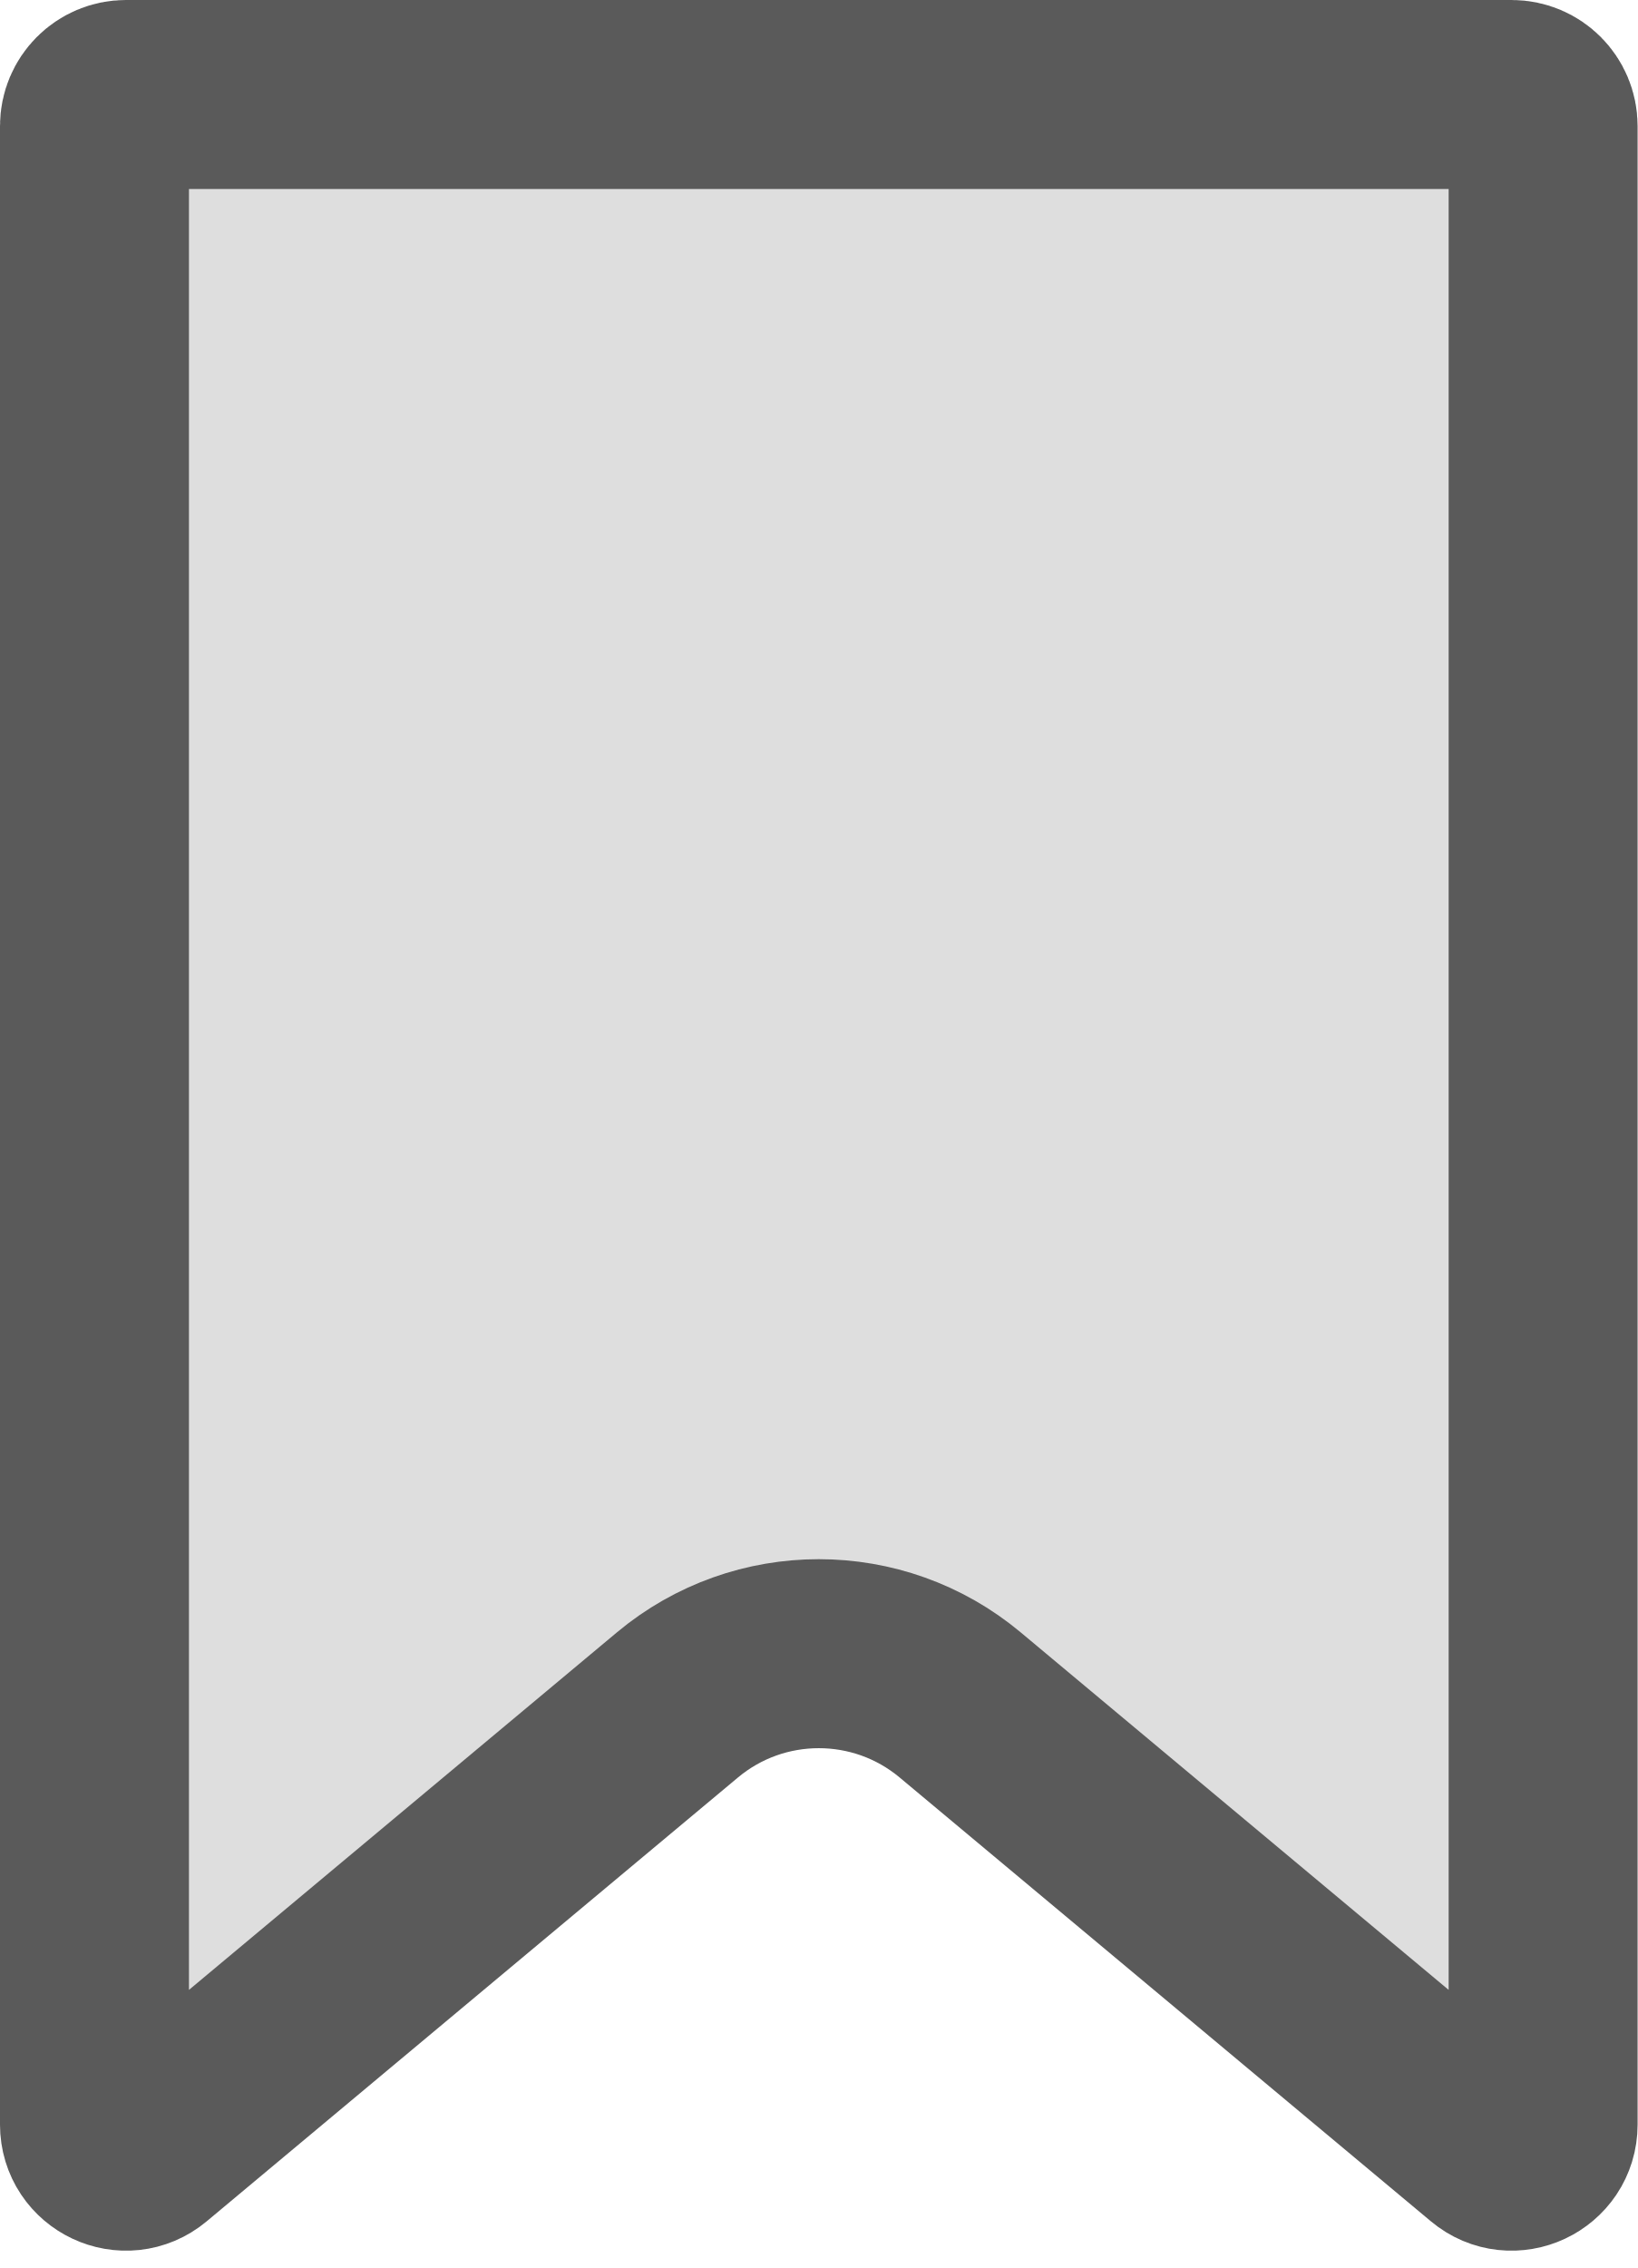
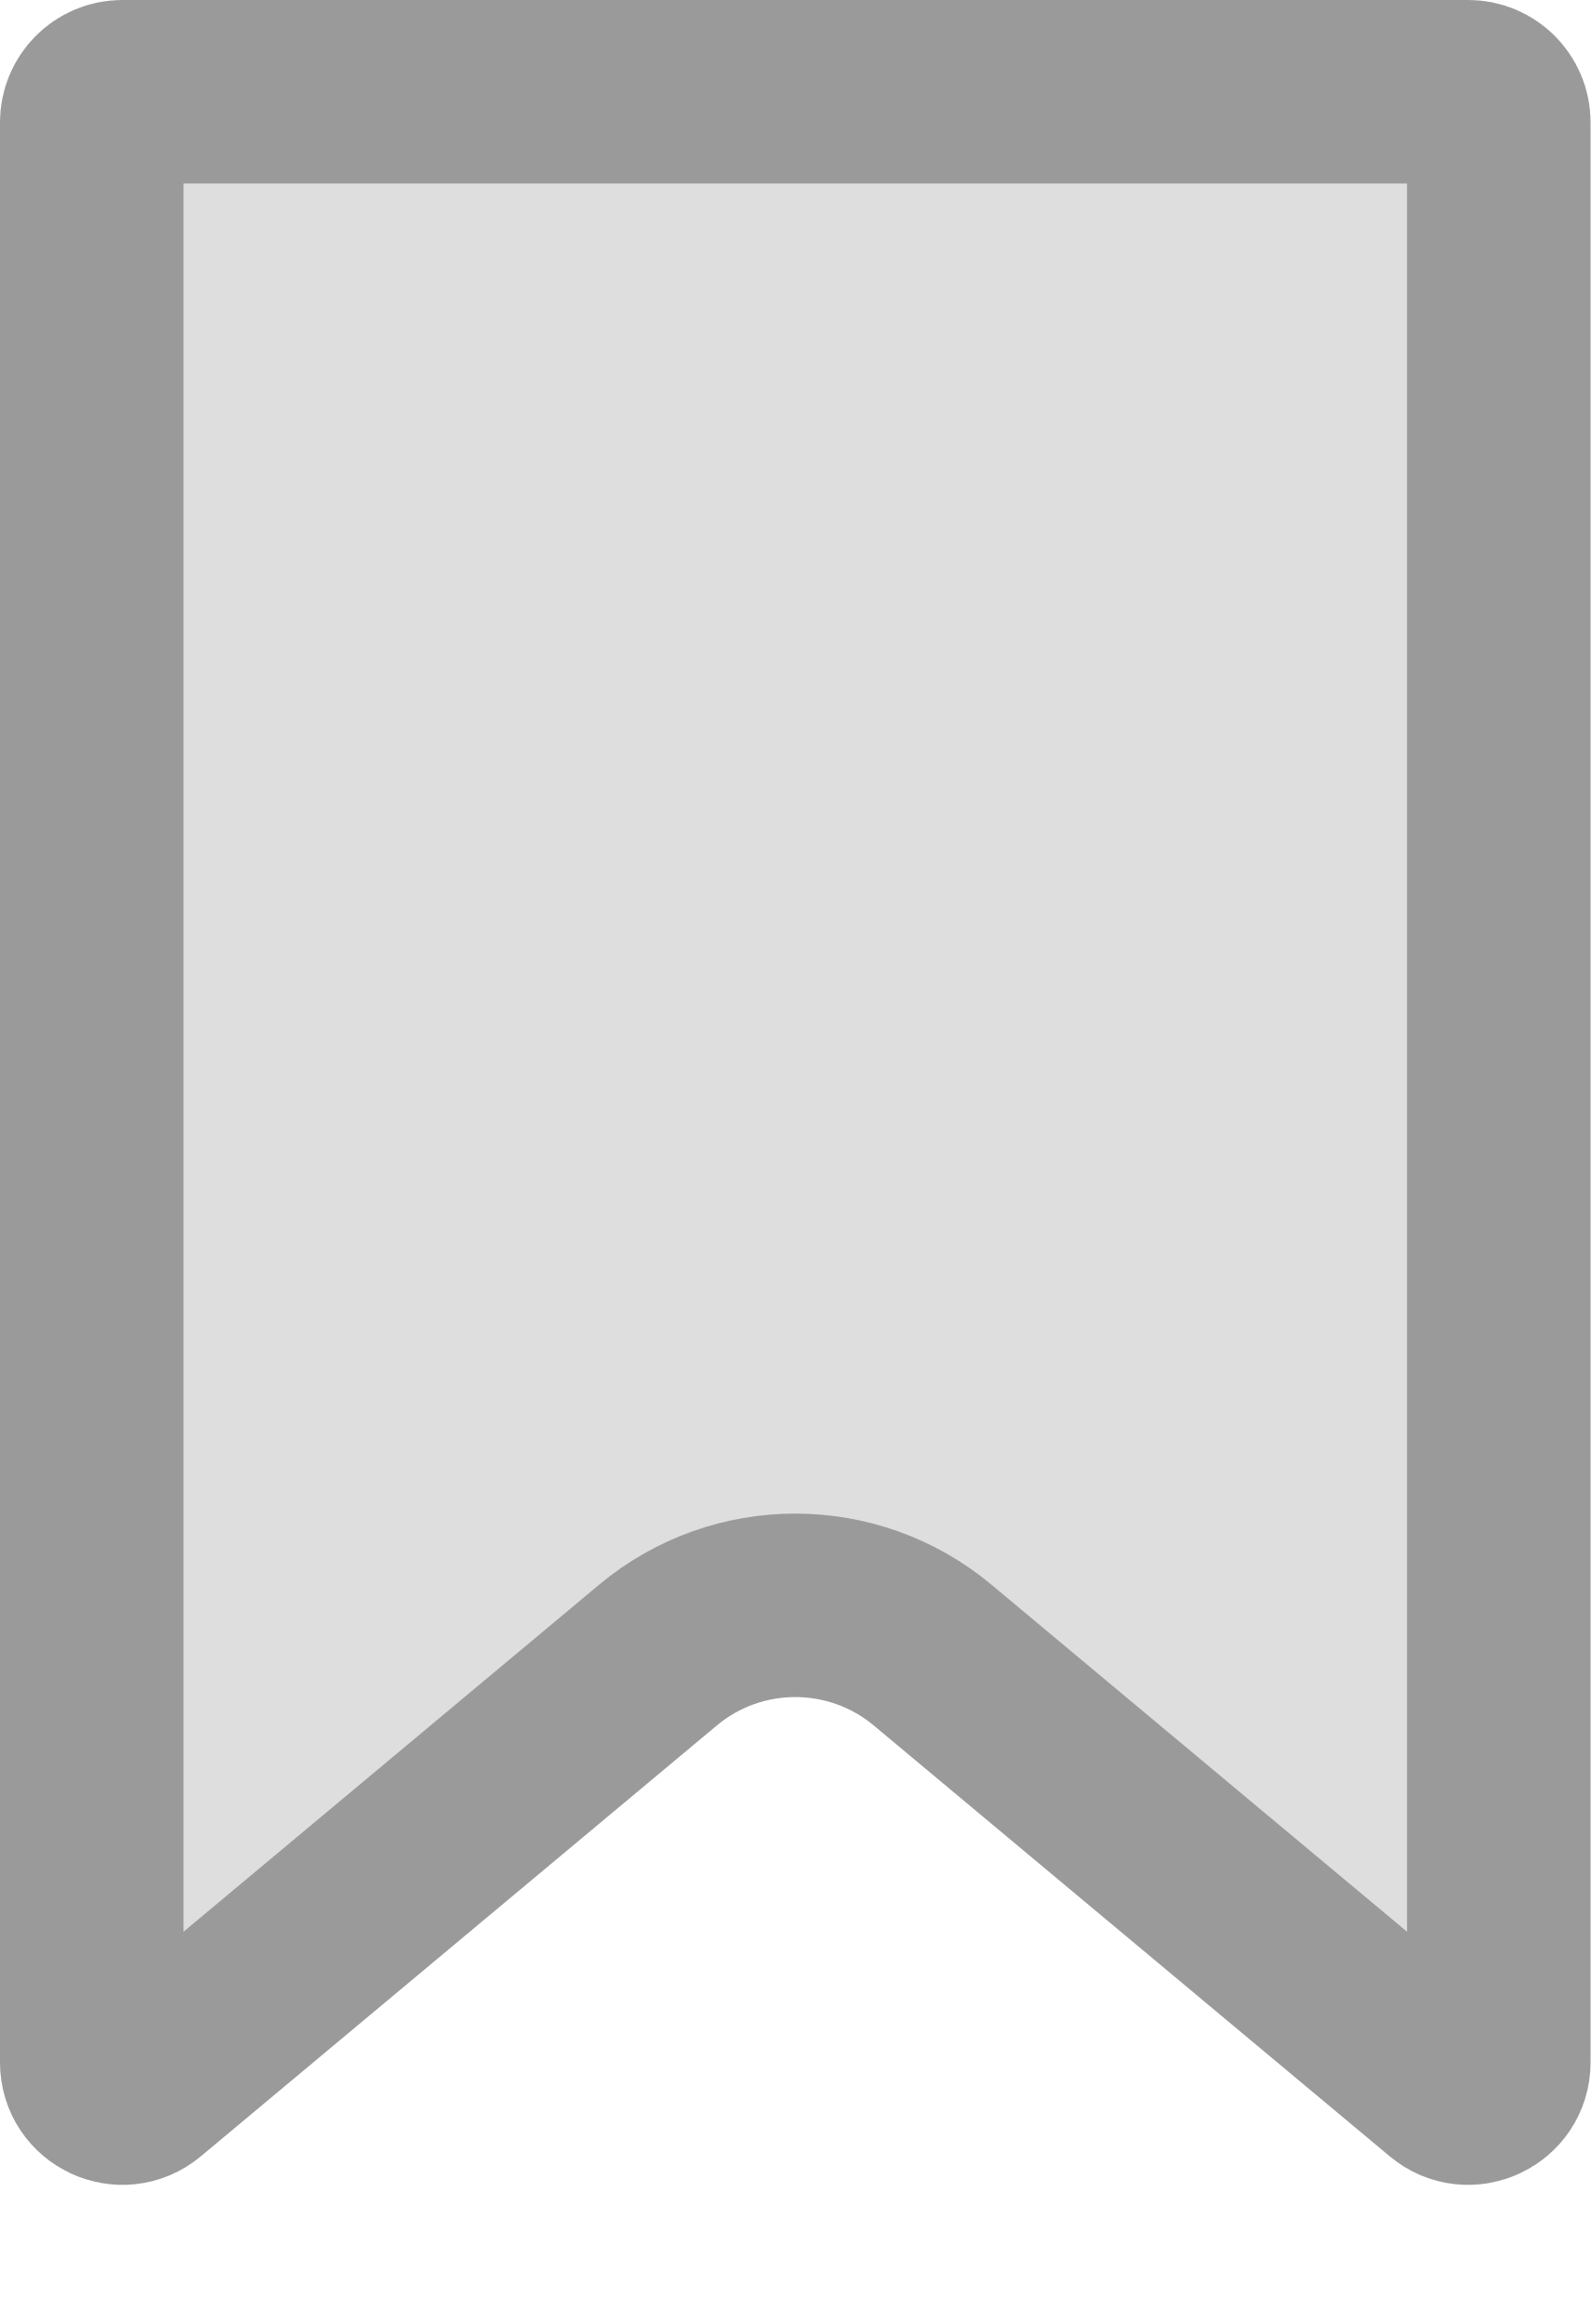
- <svg xmlns="http://www.w3.org/2000/svg" width="13" height="18" viewBox="0 0 13 18" fill="none">
-   <path d="M1 0.75H12C12.138 0.75 12.25 0.862 12.25 1V16.862C12.25 17.074 12.002 17.19 11.84 17.054L7.622 13.531C6.973 12.989 6.027 12.989 5.378 13.531L1.16 17.054C0.997 17.19 0.75 17.074 0.75 16.862V1C0.75 0.862 0.862 0.75 1 0.75Z" fill="#5A5A5A" fill-opacity="0.2" stroke="#5A5A5A" stroke-width="1.5" />
+ <svg xmlns="http://www.w3.org/2000/svg" width="13" height="19" viewBox="0 0 13 19" fill="none">
+   <path d="M1 0.75H12C12.138 0.75 12.25 0.862 12.25 1V16.862C12.25 17.074 12.002 17.19 11.84 17.054L7.622 13.531C6.973 12.989 6.027 12.989 5.378 13.531L1.16 17.054C0.997 17.19 0.75 17.074 0.75 16.862V1C0.75 0.862 0.862 0.75 1 0.75Z" fill="#5A5A5A" fill-opacity="0.2" stroke="#9A9A9A" stroke-width="1.5" />
</svg>
